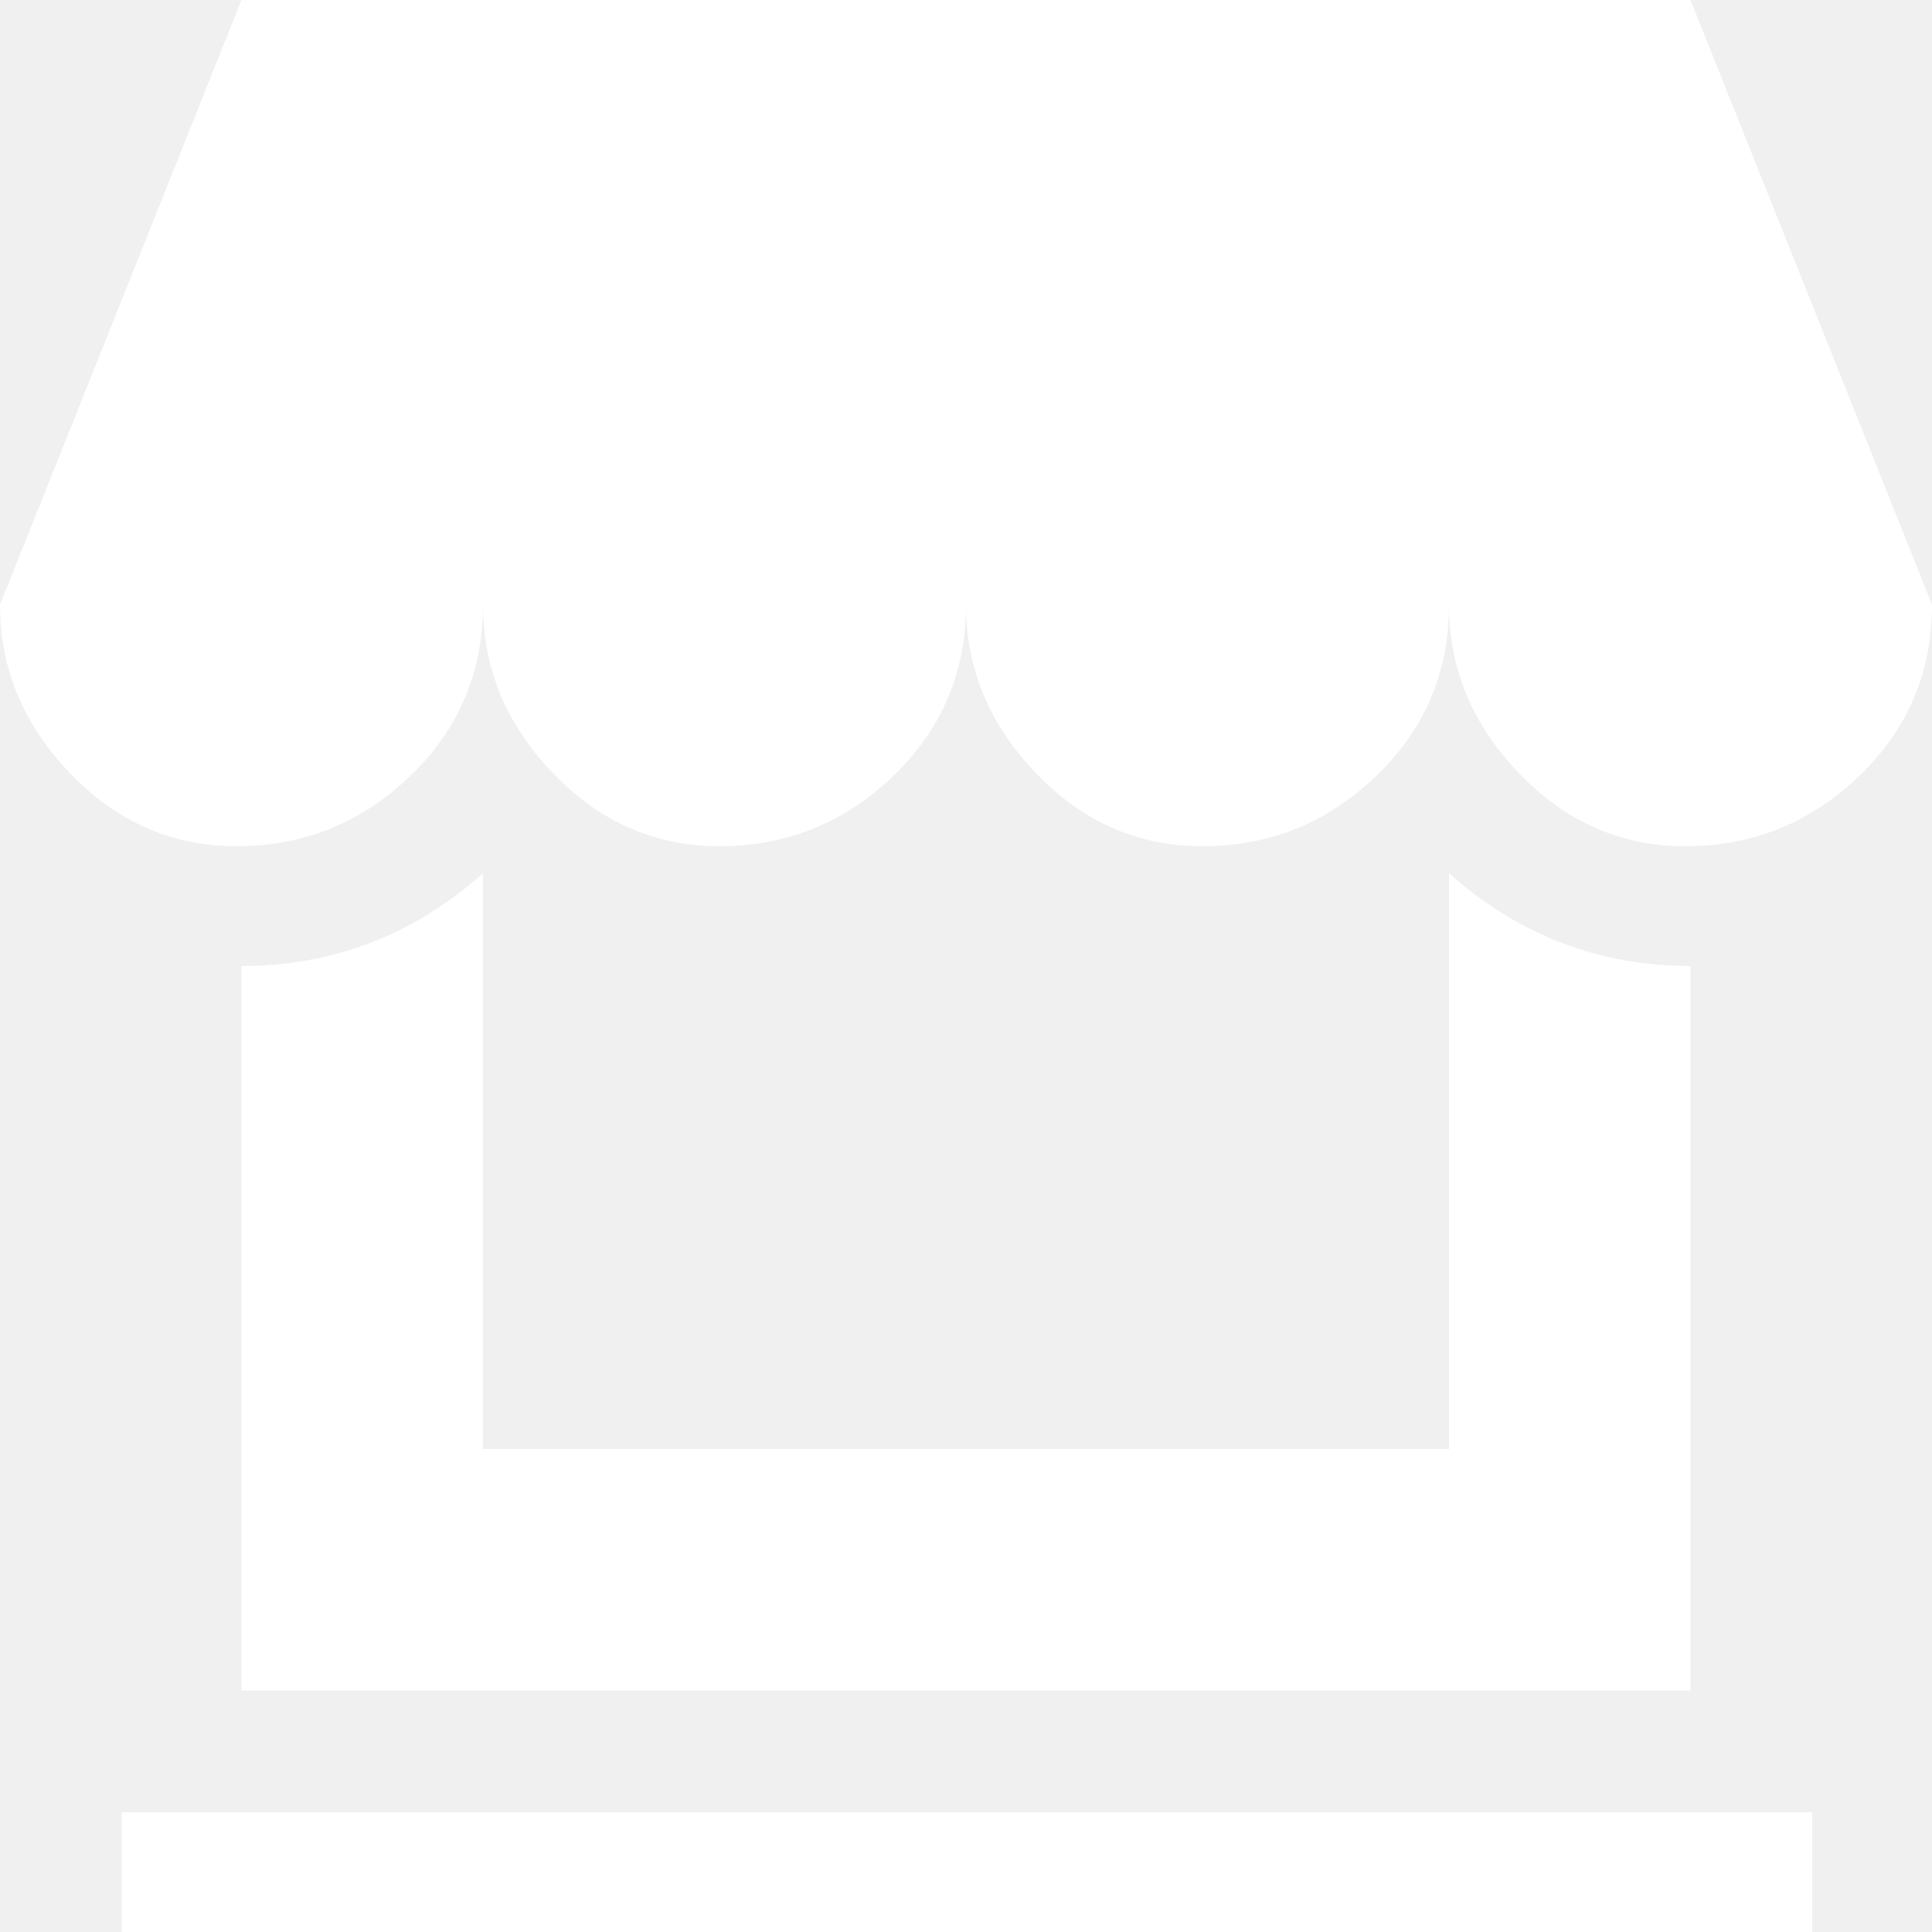
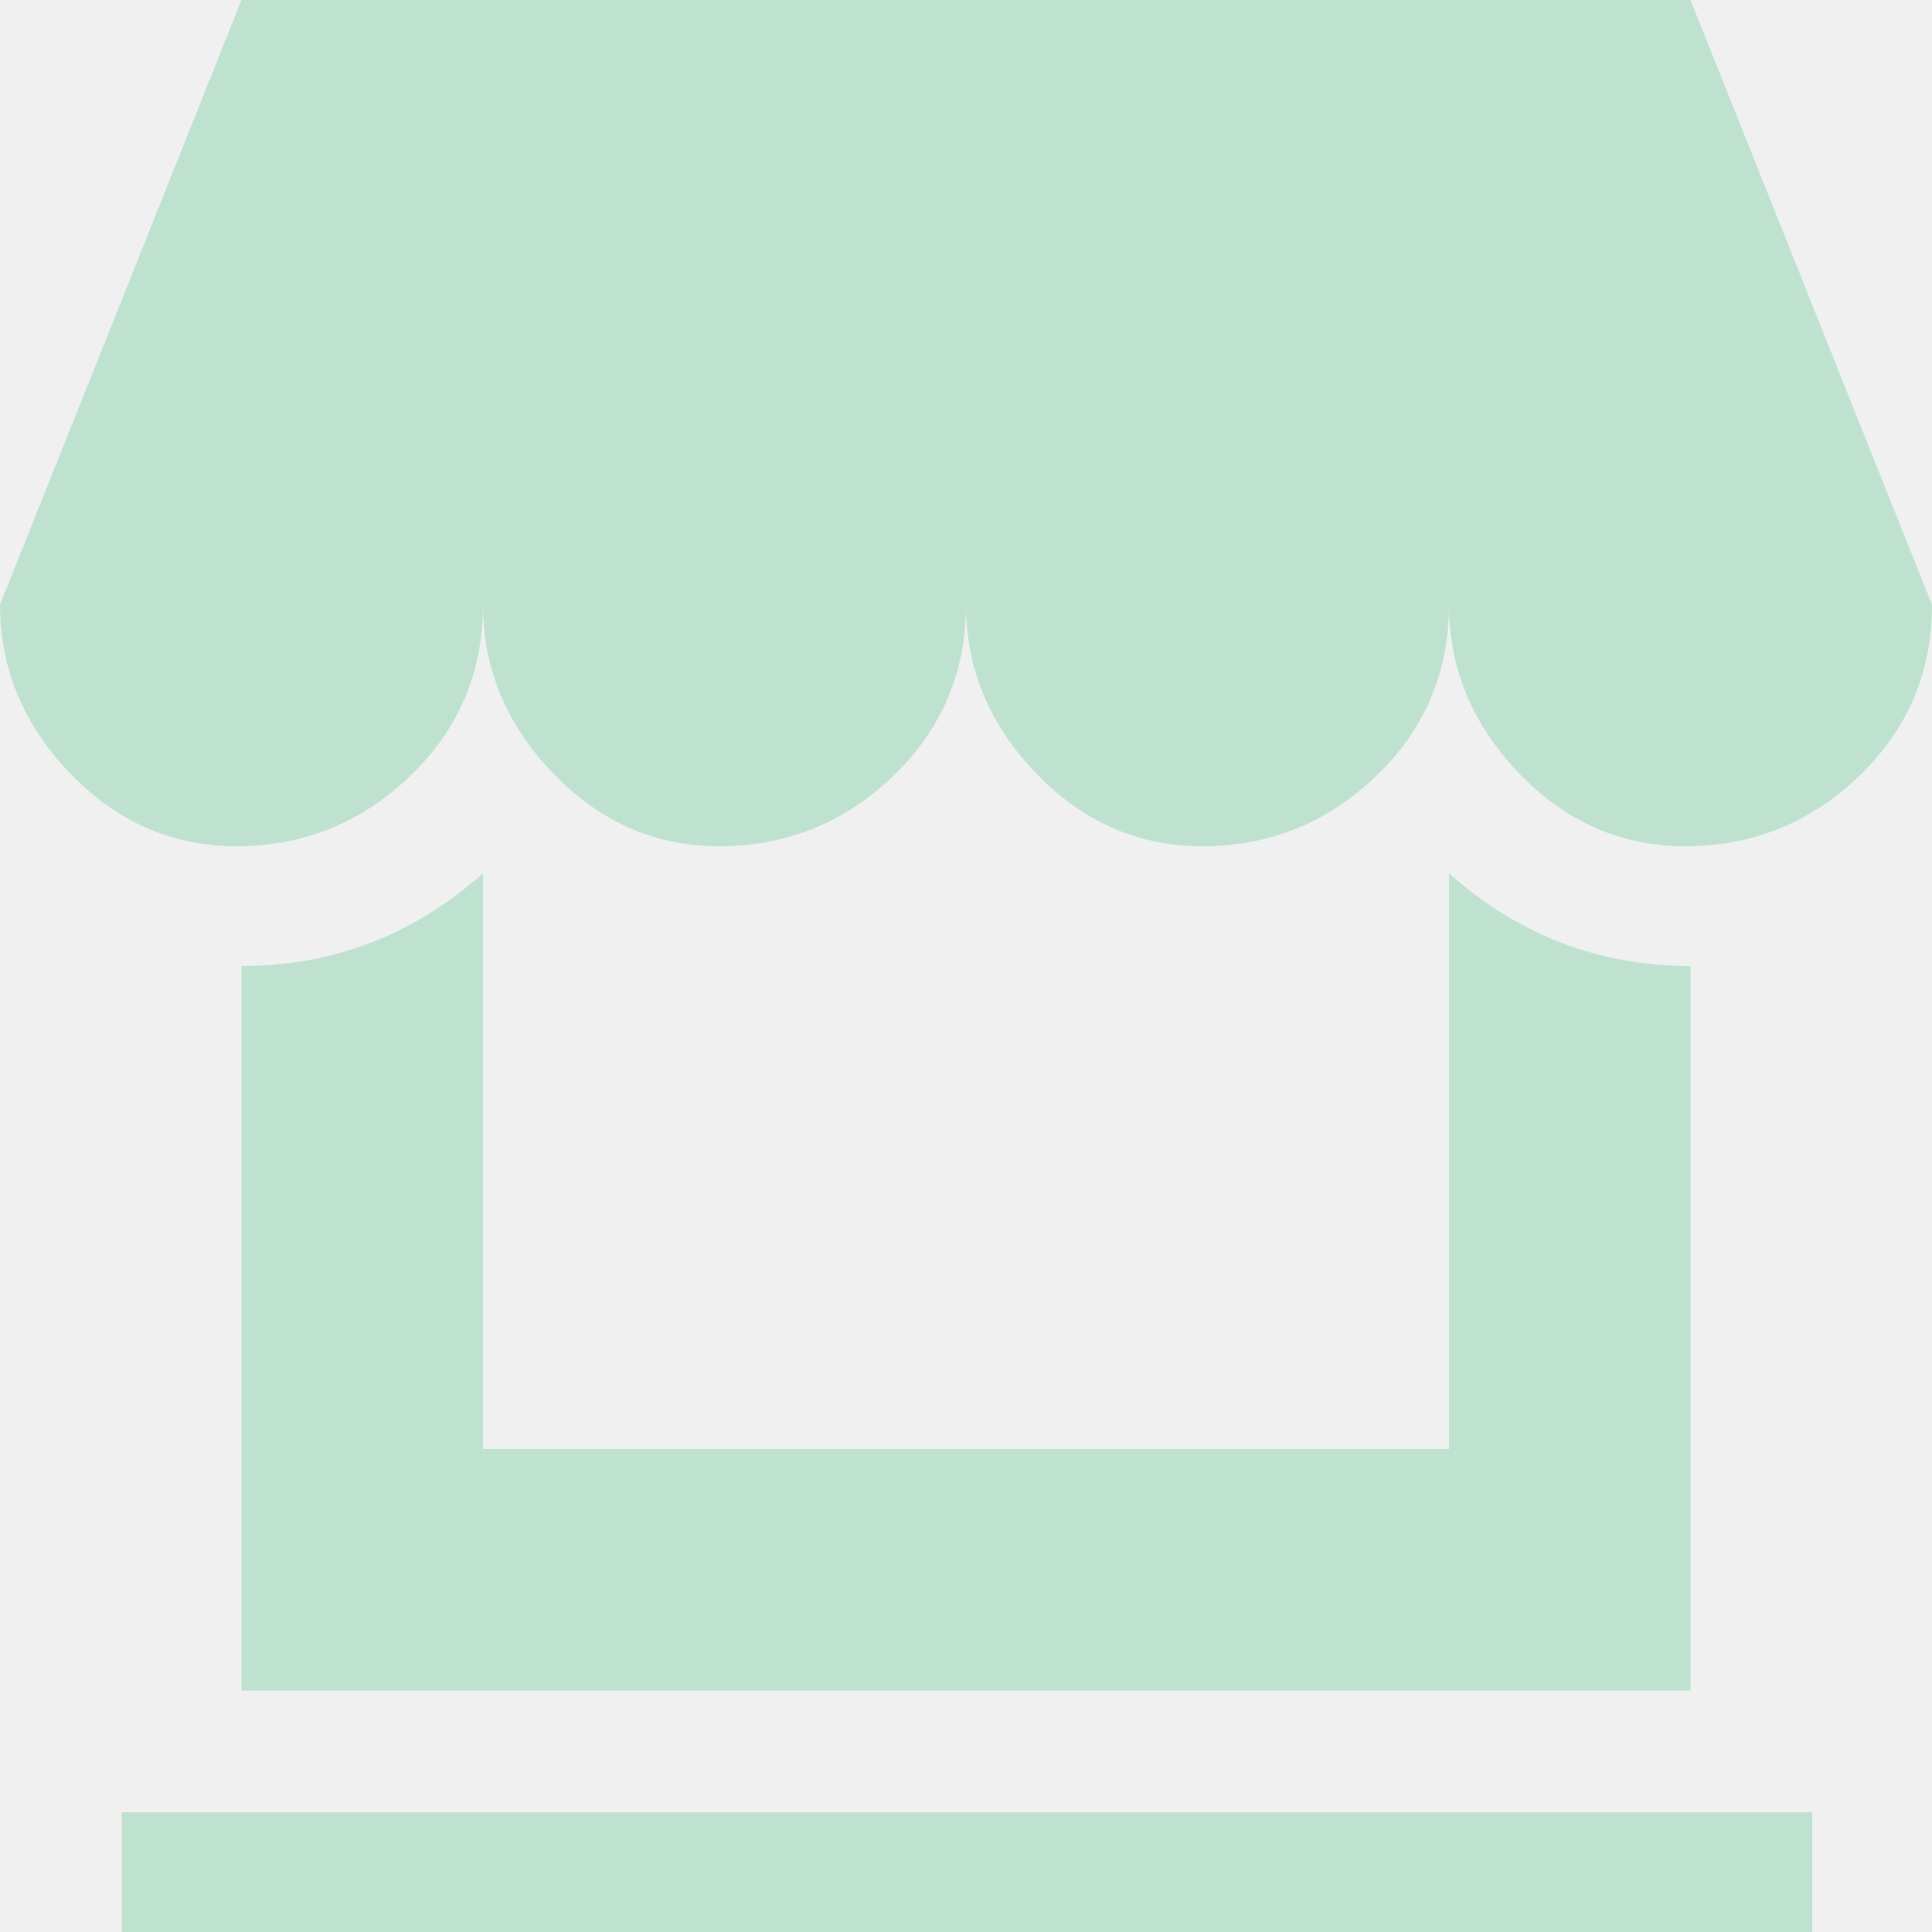
- <svg xmlns="http://www.w3.org/2000/svg" fill="#fff" viewBox="0 0 32 32" version="1.1">
+ <svg xmlns="http://www.w3.org/2000/svg" fill="#bfe2d0" viewBox="0 0 32 32" version="1.1">
  <g id="SVGRepo_bgCarrier" stroke-width="0" />
  <g id="SVGRepo_tracerCarrier" stroke-linecap="round" stroke-linejoin="round" />
  <g id="SVGRepo_iconCarrier">
    <path d="M0 10.016l4-10.016h24l4 10.016q0 1.664-1.184 2.816t-2.816 1.184-2.816-1.184-1.184-2.816q0 1.664-1.184 2.816t-2.816 1.184-2.816-1.184-1.184-2.816q0 1.664-1.184 2.816t-2.816 1.184-2.816-1.184-1.184-2.816q0 1.664-1.184 2.816t-2.816 1.184-2.816-1.184-1.184-2.816zM2.016 30.016h28v1.984h-28v-1.984zM4 28v-12q2.272 0 4-1.536v9.536h16v-9.536q1.728 1.536 4 1.536v12h-24z" />
  </g>
</svg>
